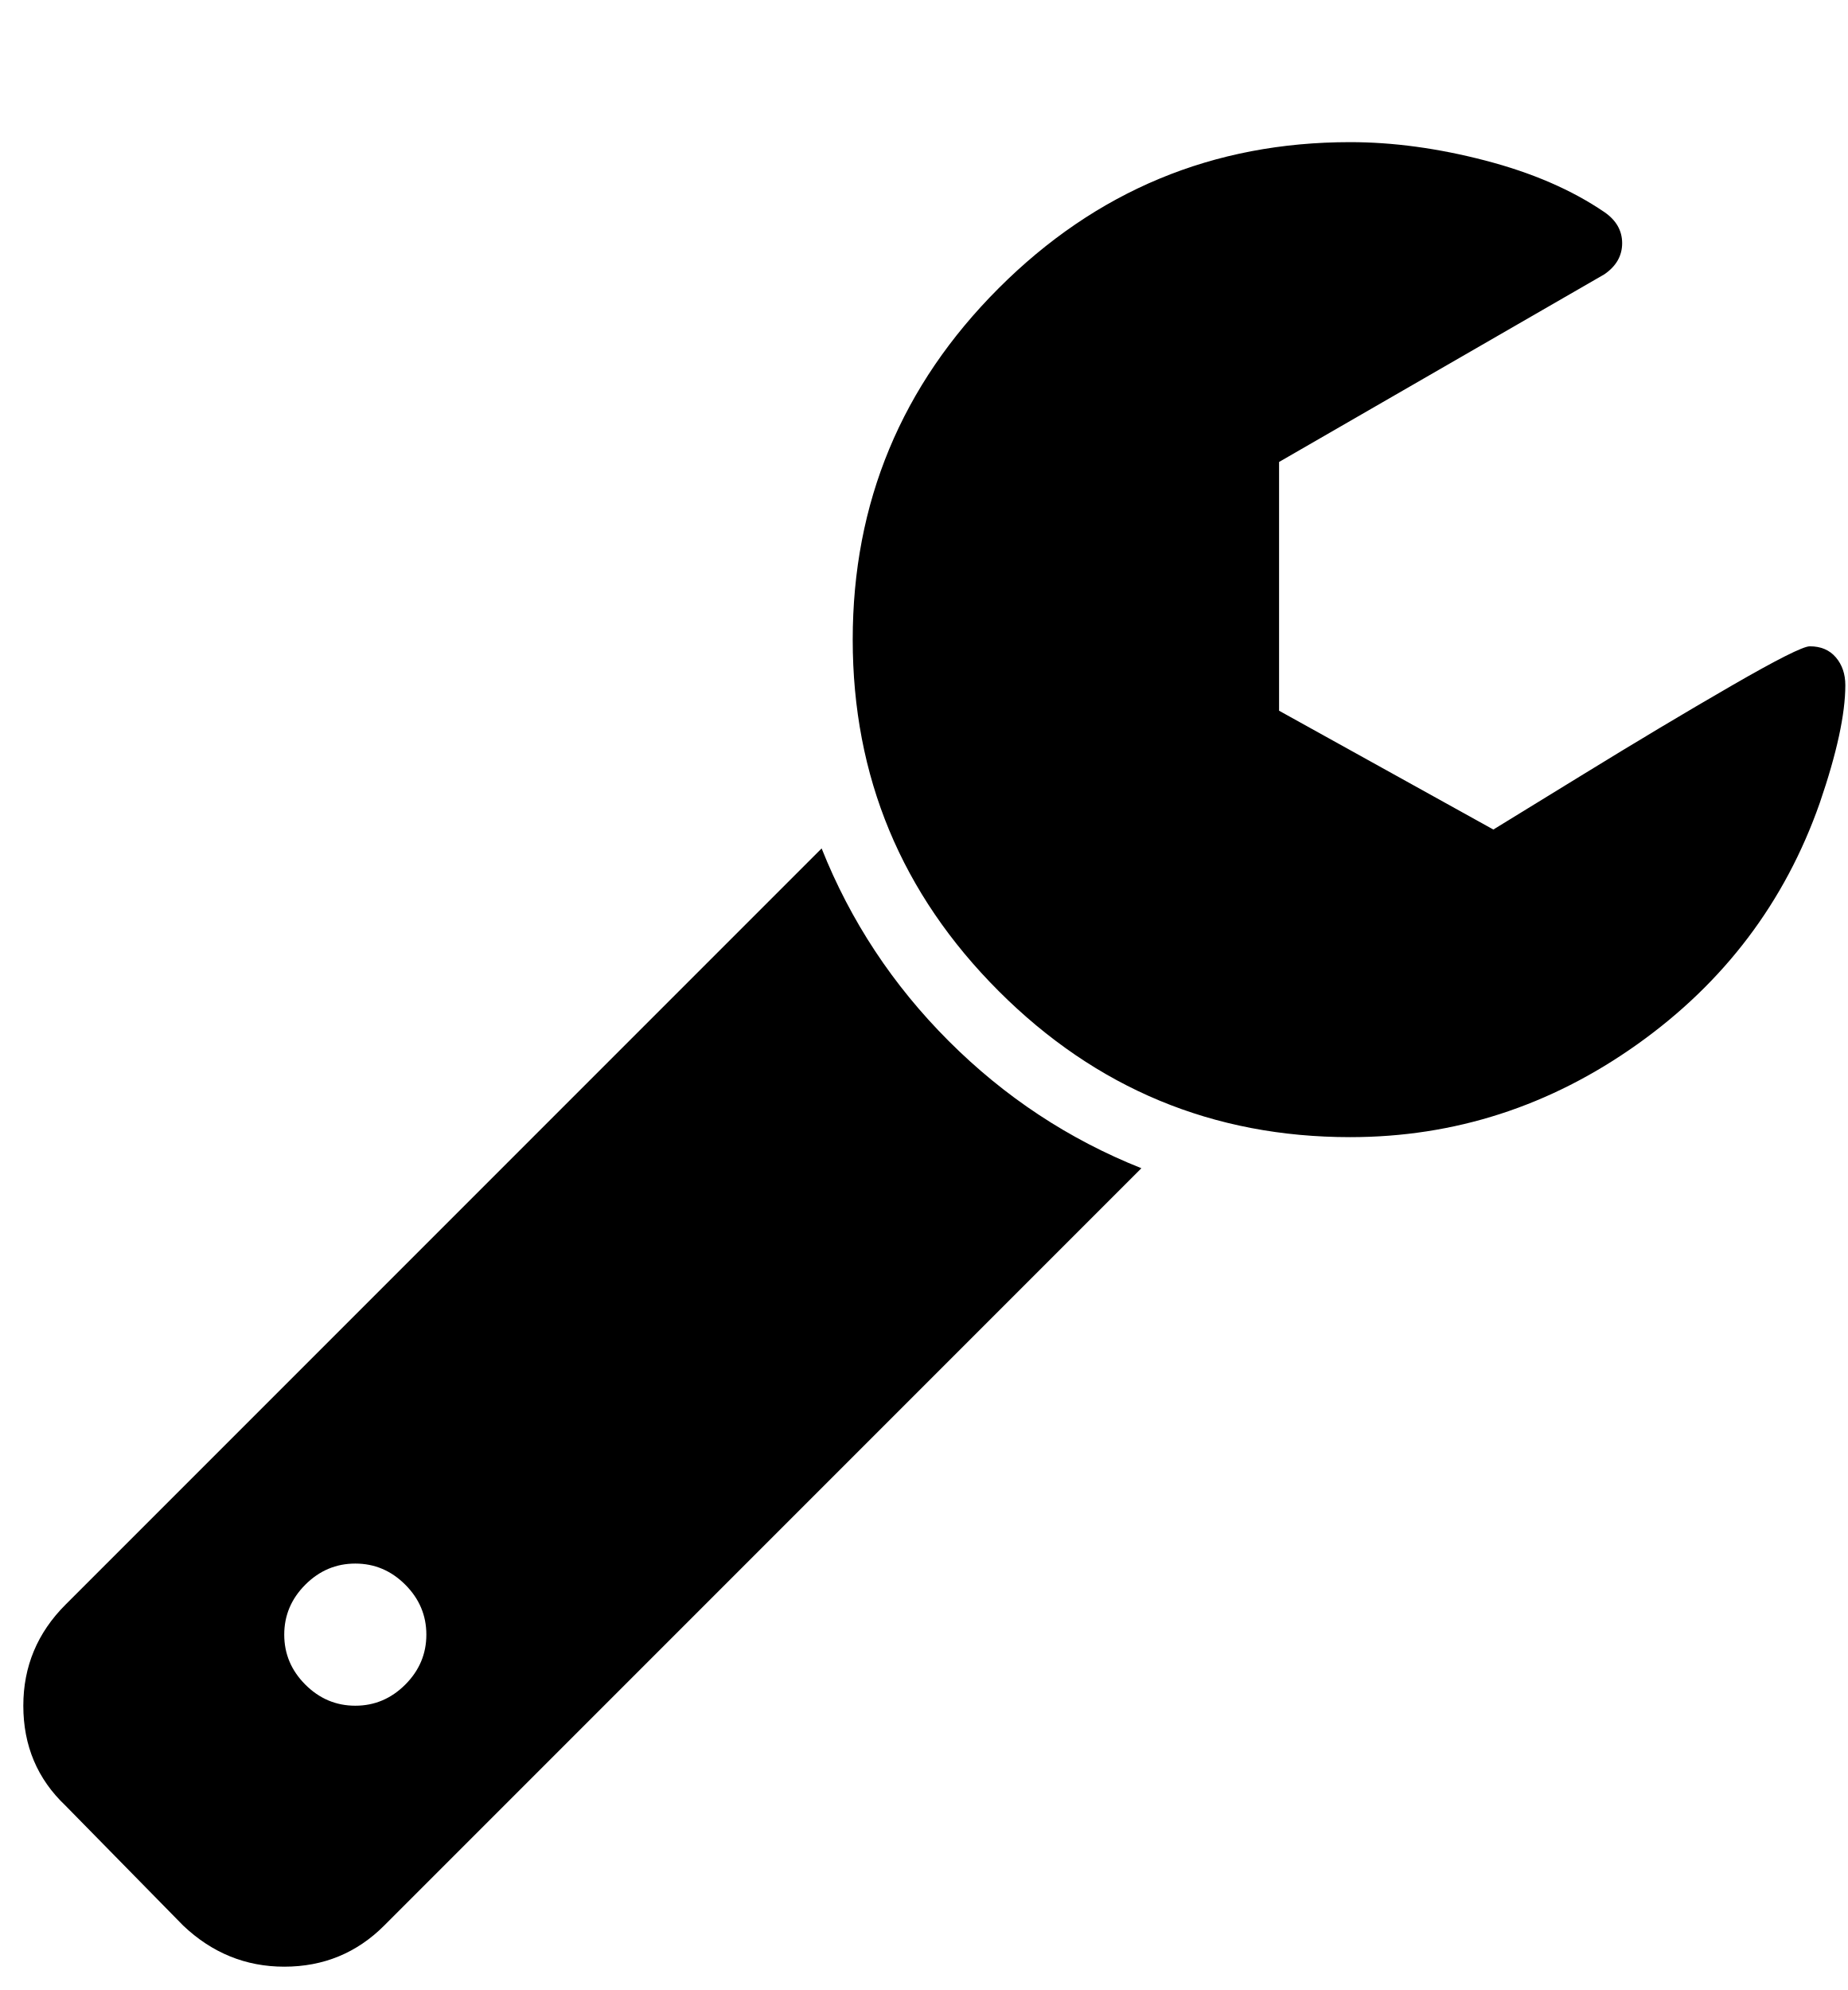
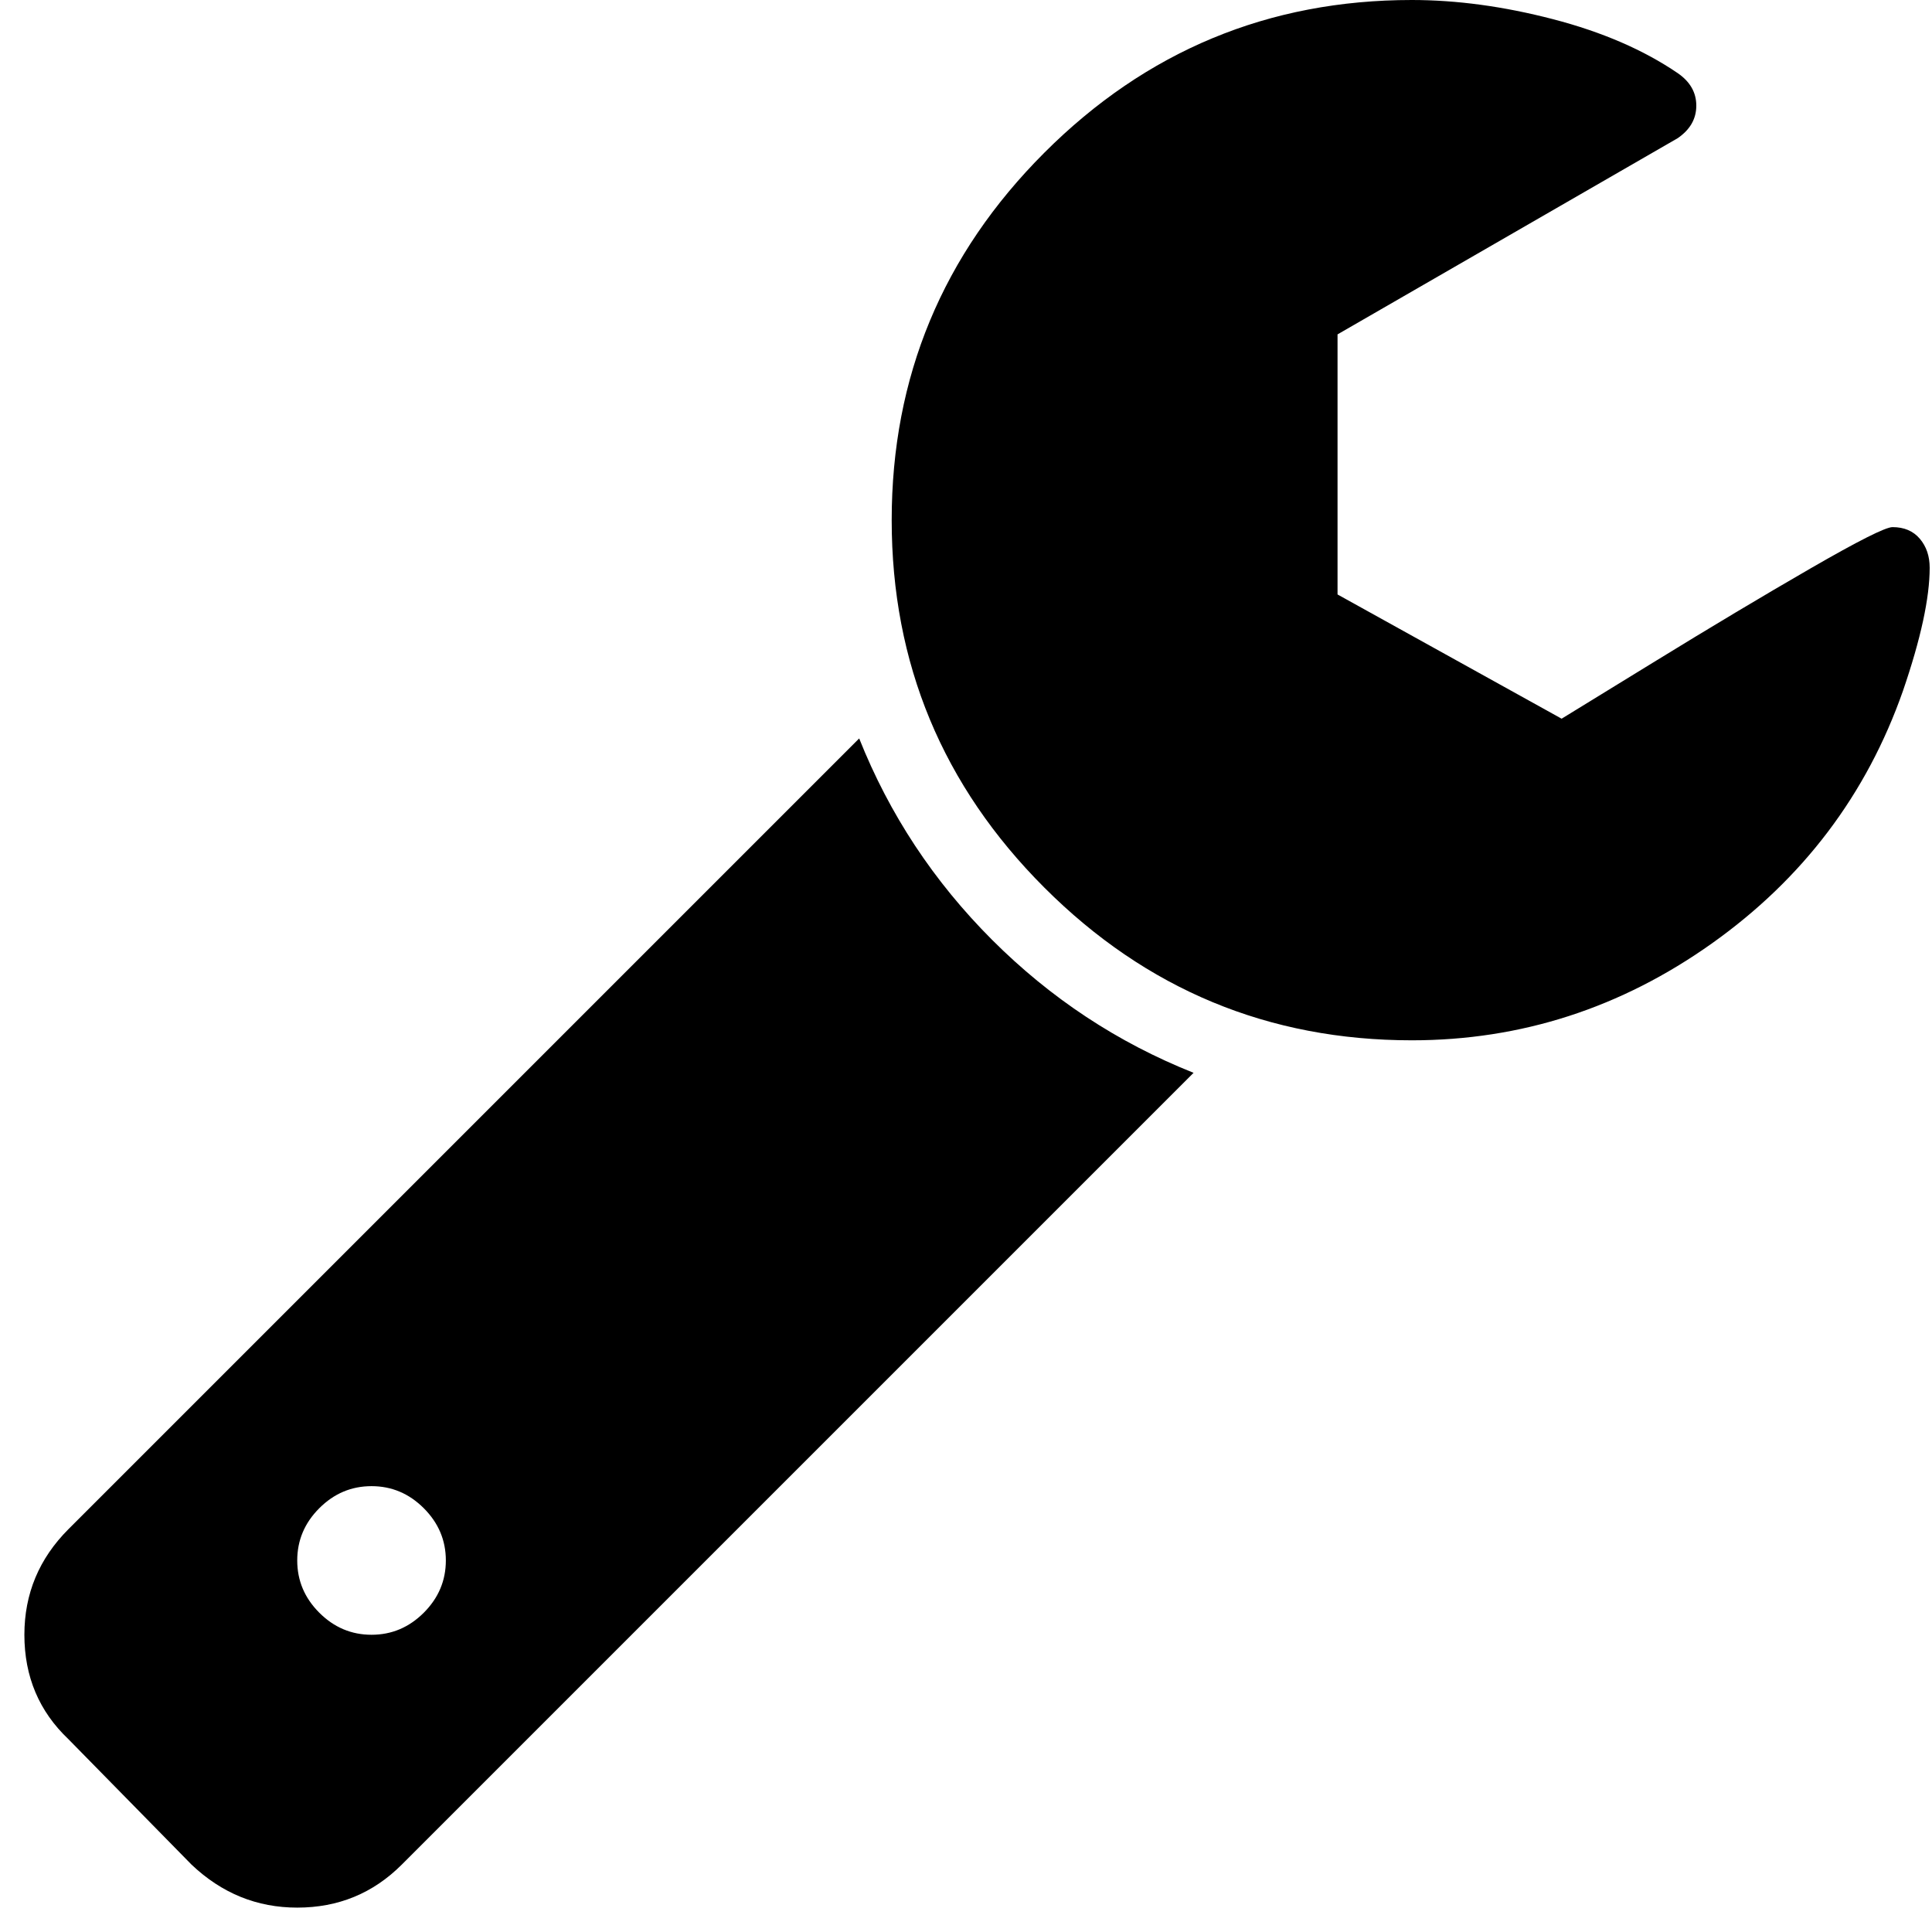
- <svg xmlns="http://www.w3.org/2000/svg" class="inline-svg--fa" viewBox="0 0 1664 1792">
-   <path fill="currentColor" d="M384 1472q0-26-19-45t-45-19-45 19-19 45 19 45 45 19 45-19 19-45zm644-420l-682 682q-37 37-90 37-52 0-91-37L59 1626q-38-36-38-90 0-53 38-91l681-681q39 98 114.5 173.5T1028 1052zm634-435q0 39-23 106-47 134-164.5 217.5T1216 1024q-185 0-316.5-131.5T768 576t131.5-316.5T1216 128q58 0 121.5 16.5T1445 191q16 11 16 28t-16 28l-293 169v224l193 107q5-3 79-48.5t135.5-81T1630 582q15 0 23.5 10t8.5 25z" />
+ <svg xmlns="http://www.w3.org/2000/svg" class="inline-svg--fa" width="13" height="13" viewBox="0 0 1664 1664">
+   <path fill="currentColor" d="M384 1344q0-26-19-45t-45-19-45 19-19 45 19 45 45 19 45-19 19-45zm644-420l-682 682q-37 37-90 37-52 0-91-37L59 1498q-38-36-38-90 0-53 38-91l681-681q39 98 114.5 173.5T1028 924zm634-435q0 39-23 106-47 134-164.5 217.5T1216 896q-185 0-316.5-131.5T768 448t131.5-316.5T1216 0q58 0 121.5 16.5T1445 63q16 11 16 28t-16 28l-293 169v224l193 107q5-3 79-48.5t135.5-81T1630 454q15 0 23.5 10t8.5 25z" />
</svg>
